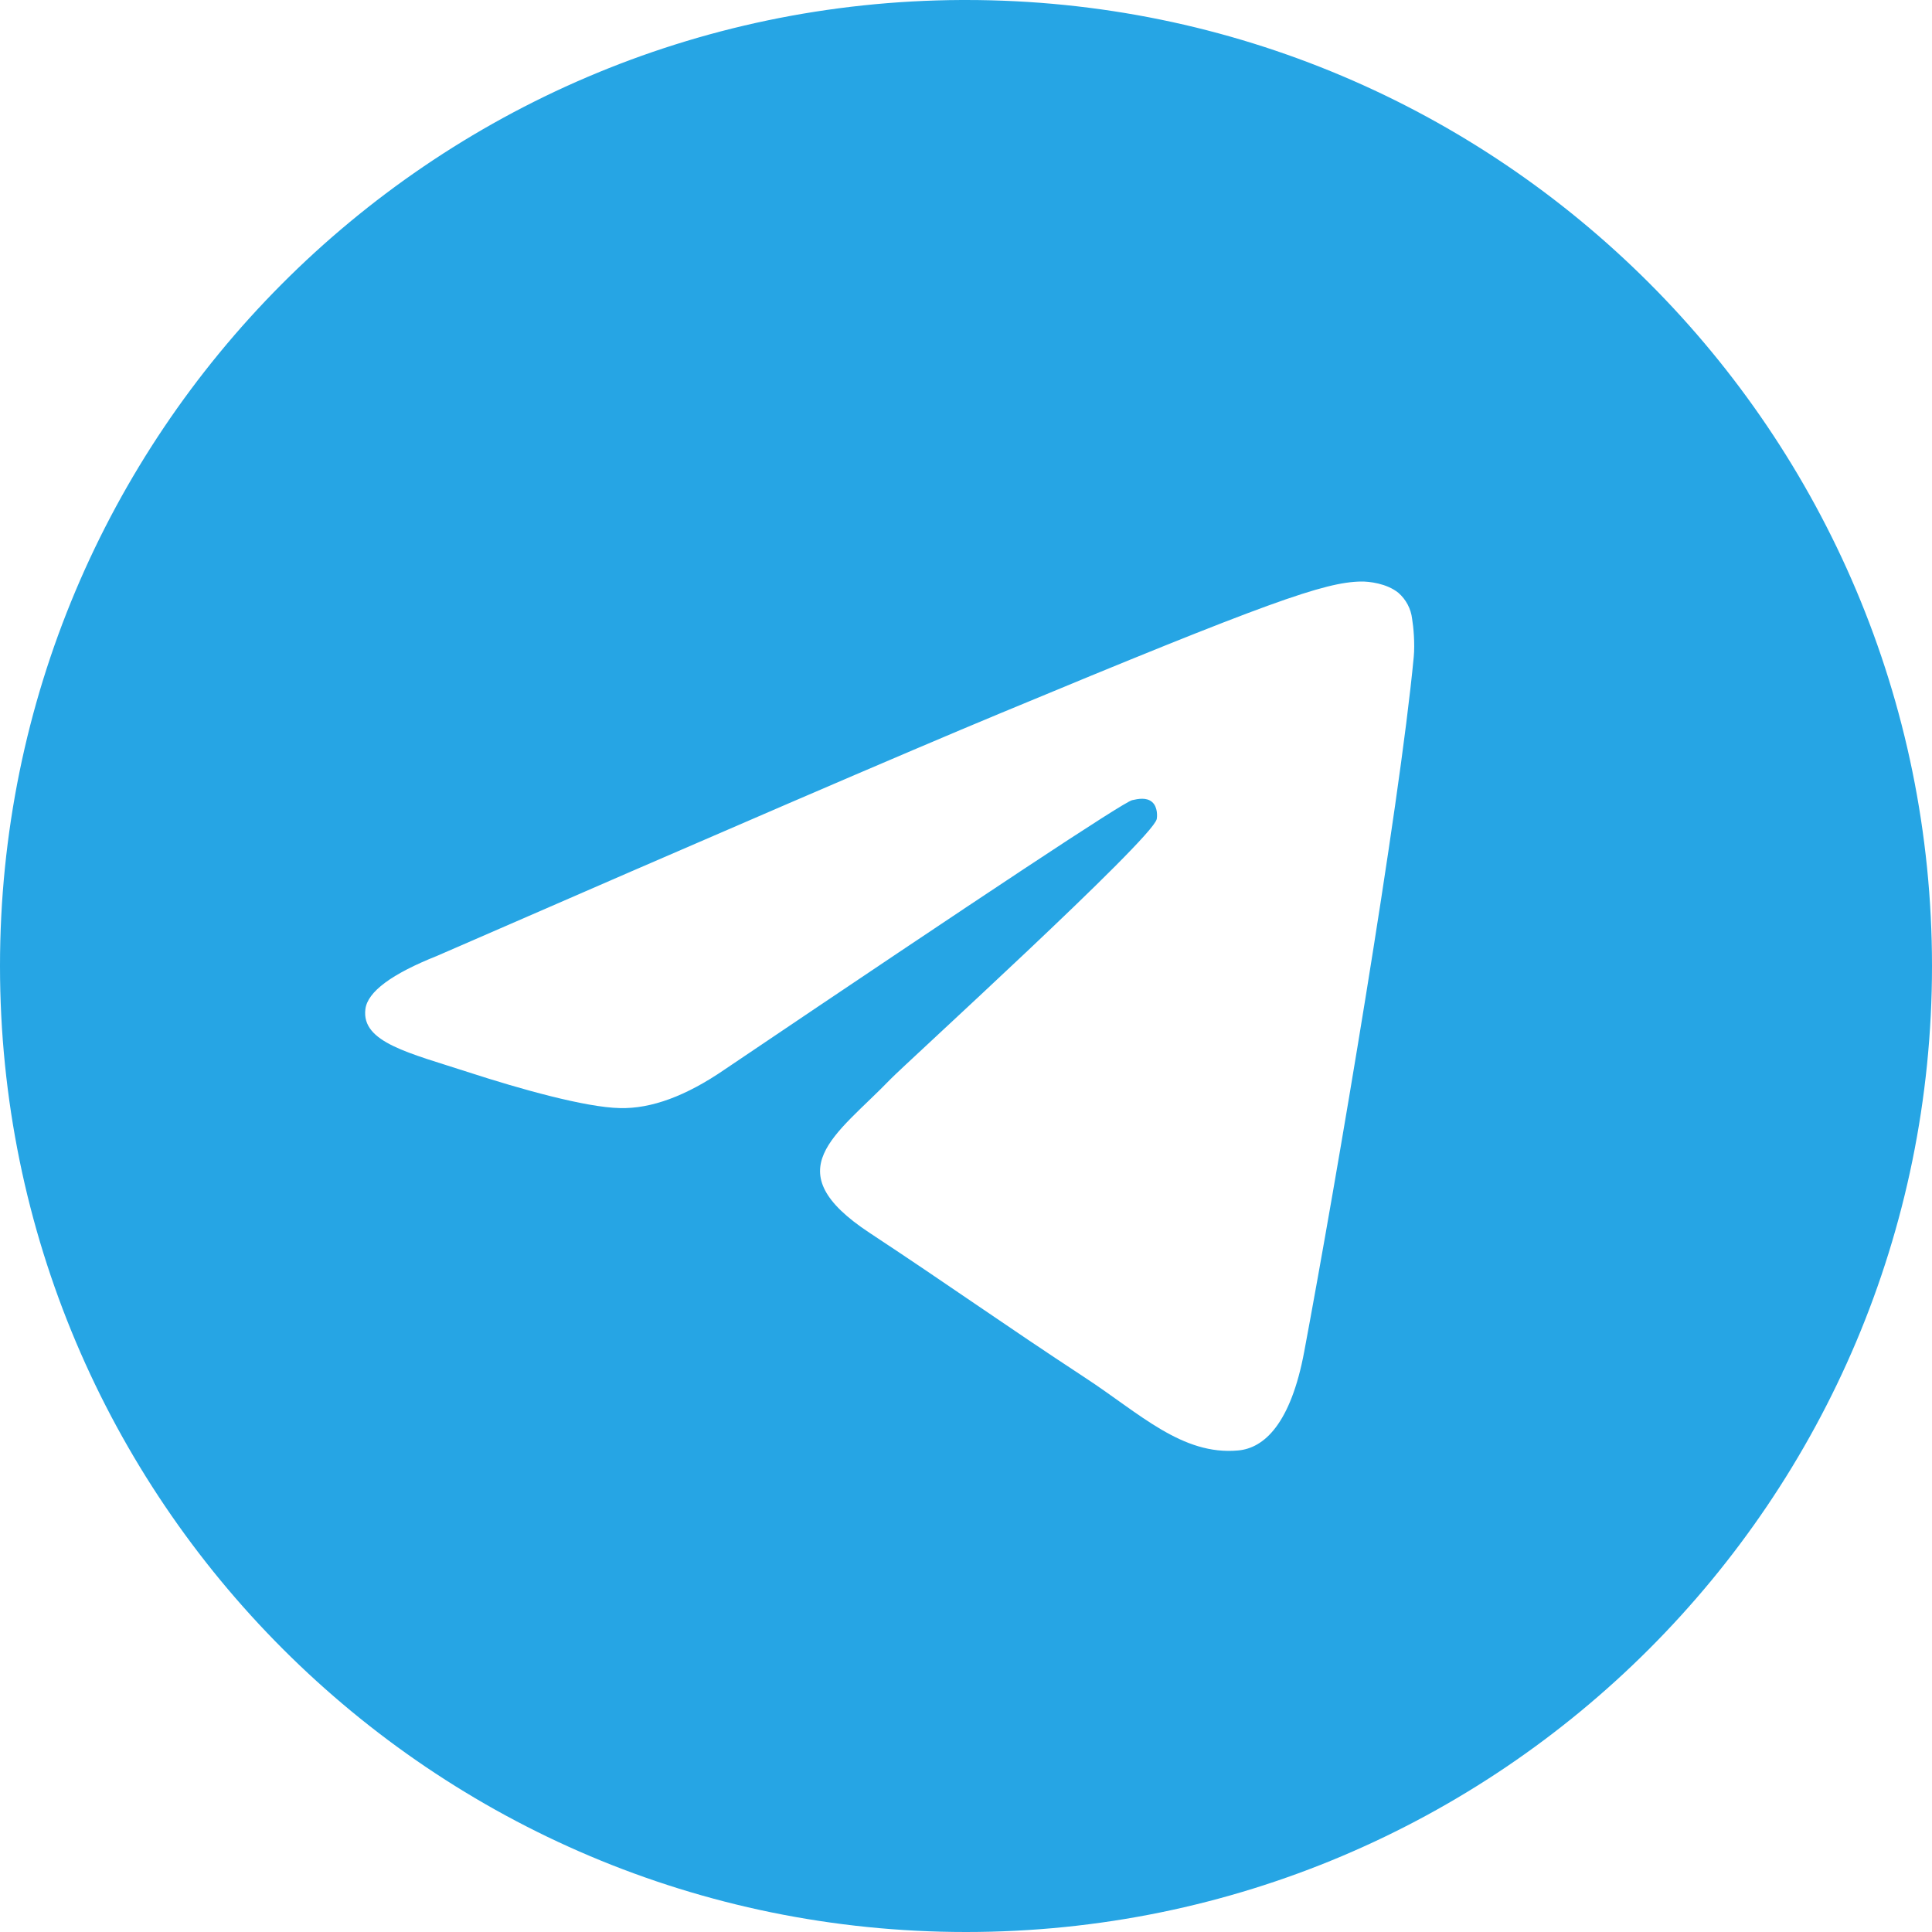
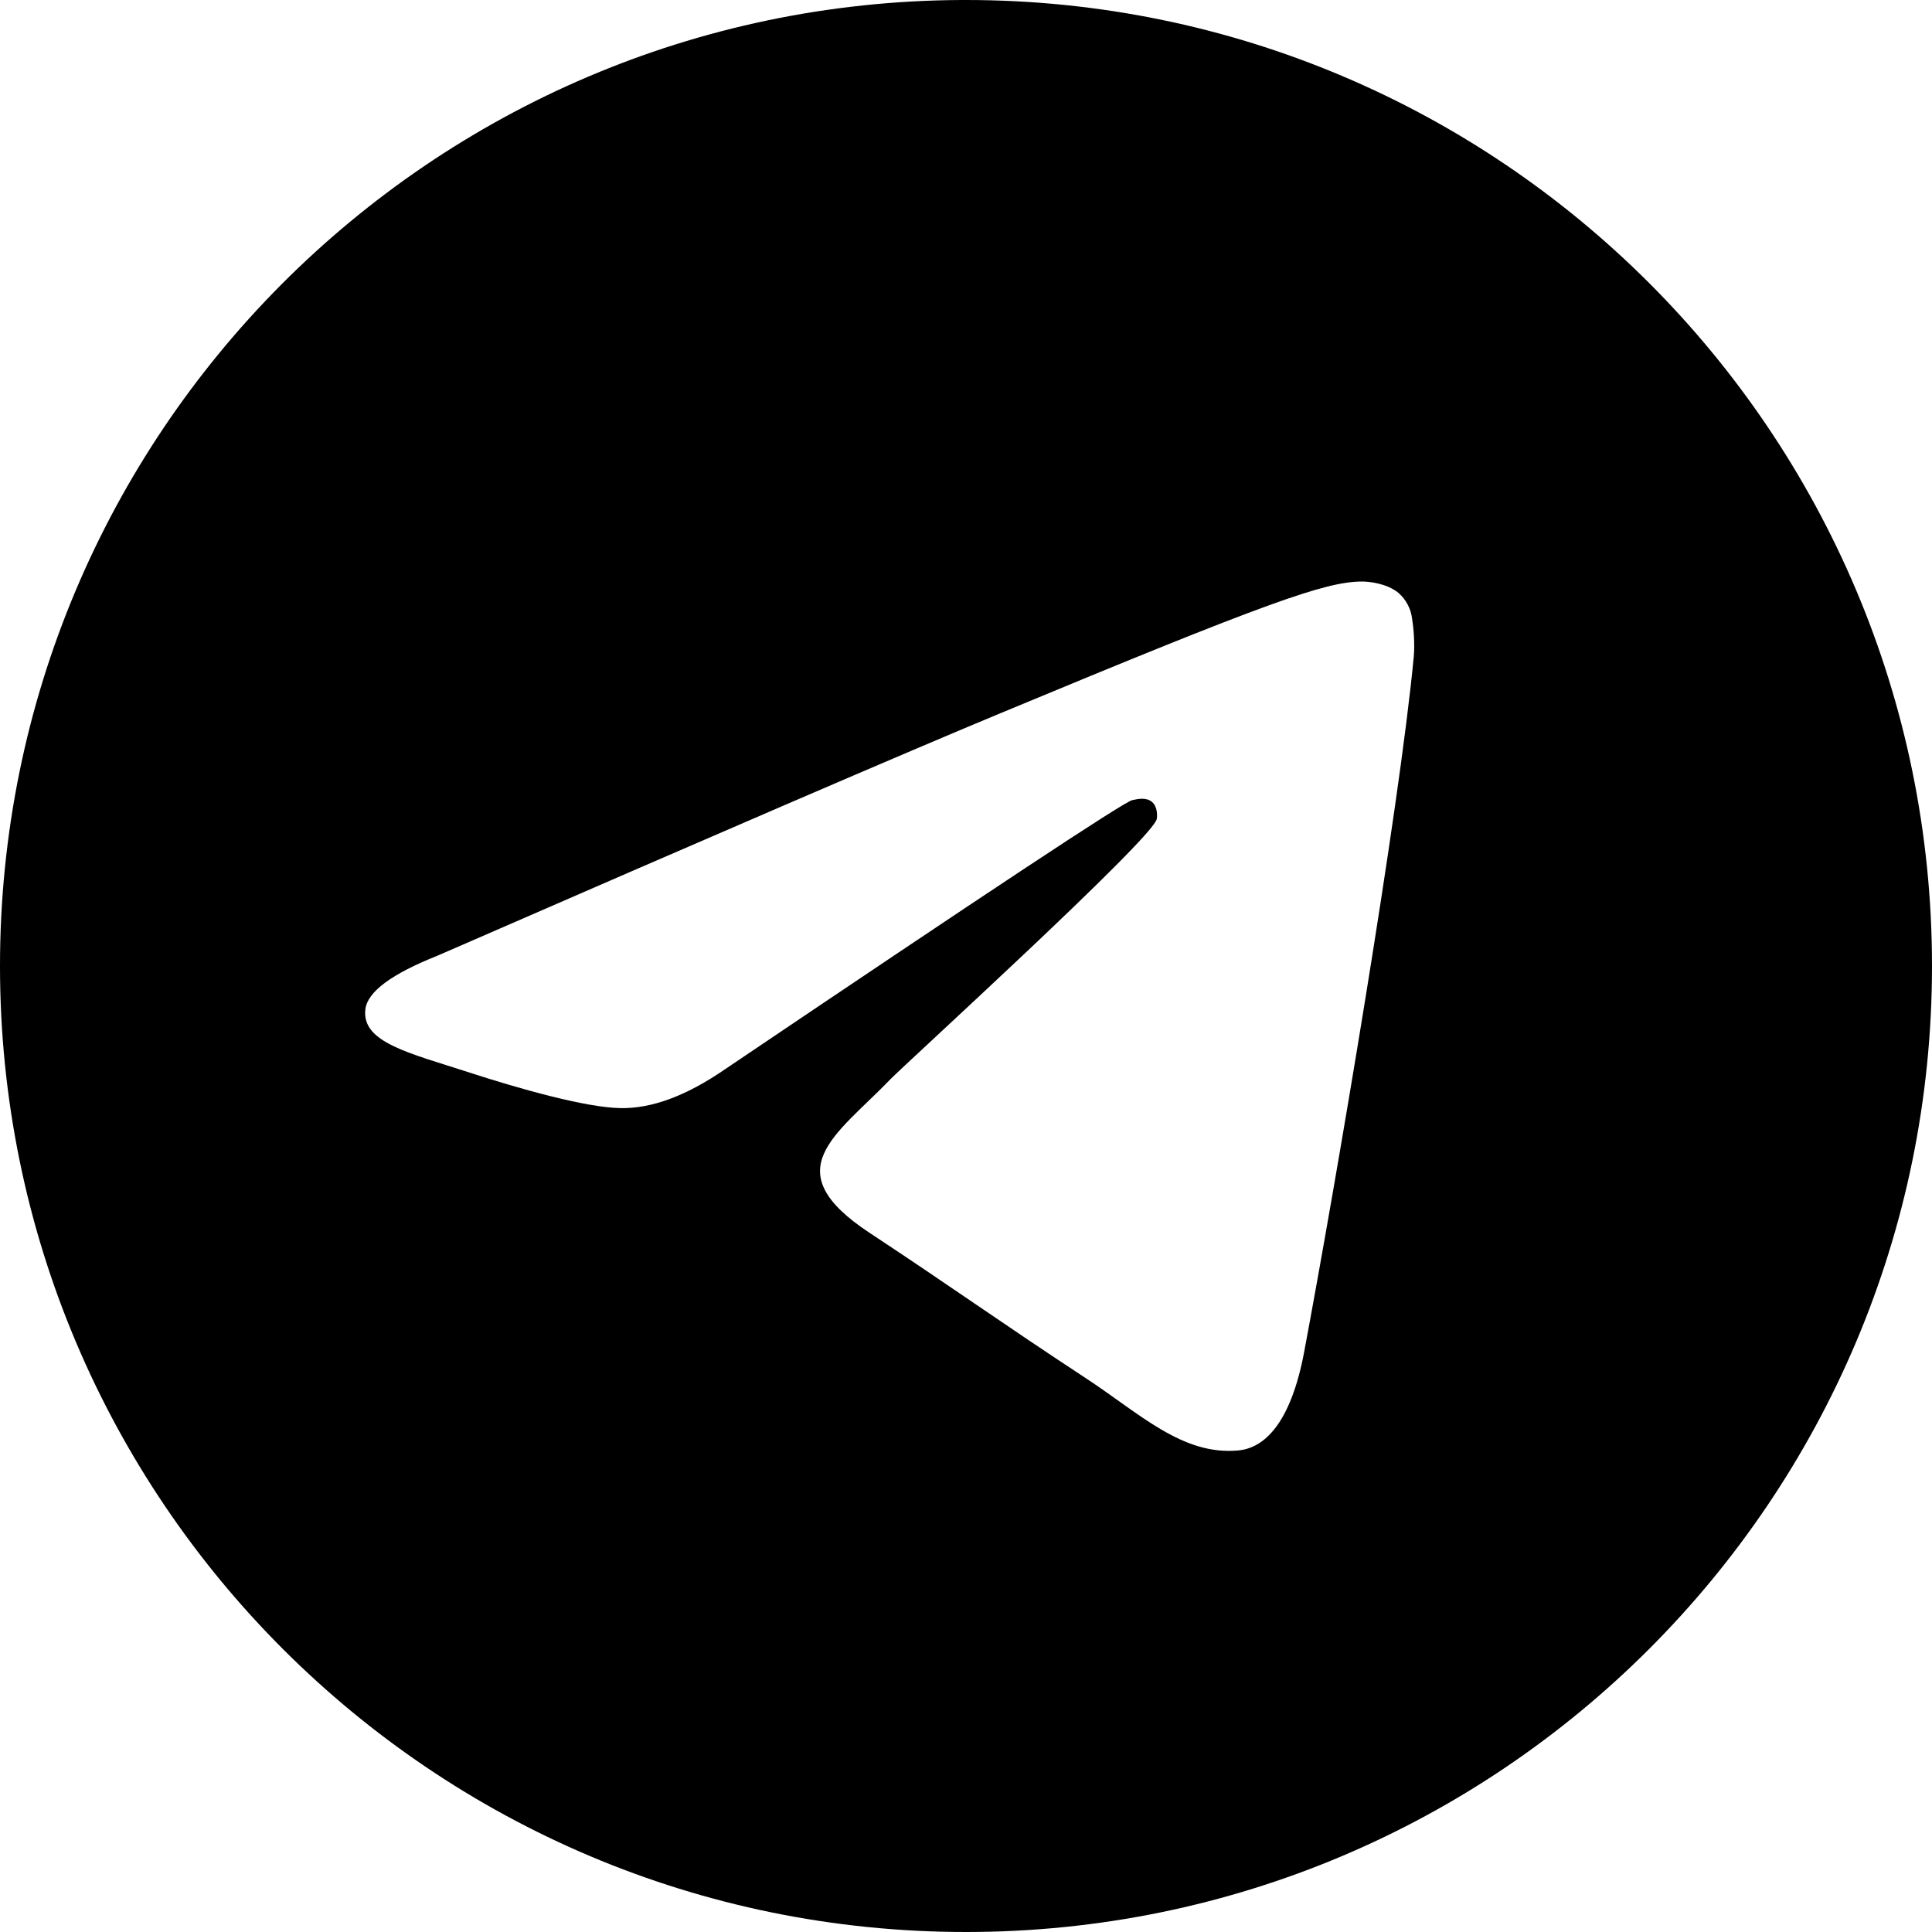
<svg xmlns="http://www.w3.org/2000/svg" role="img" viewBox="0 0 24 24">
-   <path d="M11.944 0A12 12 0 0 0 0 12a12 12 0 0 0 12 12 12 12 0 0 0 12-12A12 12 0 0 0 12 0a12 12 0 0 0-.056 0zm4.962 7.224c.1-.002.321.023.465.14a.506.506 0 0 1 .171.325c.016.093.036.306.02.472-.18 1.898-.962 6.502-1.36 8.627-.168.9-.499 1.201-.82 1.23-.696.065-1.225-.46-1.9-.902-1.056-.693-1.653-1.124-2.678-1.8-1.185-.78-.417-1.21.258-1.91.177-.184 3.247-2.977 3.307-3.23.007-.032.014-.15-.056-.212s-.174-.041-.249-.024c-.106.024-1.793 1.14-5.061 3.345-.48.33-.913.49-1.302.48-.428-.008-1.252-.241-1.865-.44-.752-.245-1.349-.374-1.297-.789.027-.216.325-.437.893-.663 3.498-1.524 5.83-2.529 6.998-3.014 3.332-1.386 4.025-1.627 4.476-1.635z" fill="#26A5E4" />
+   <path d="M11.944 0A12 12 0 0 0 0 12a12 12 0 0 0 12 12 12 12 0 0 0 12-12A12 12 0 0 0 12 0a12 12 0 0 0-.056 0zm4.962 7.224c.1-.002.321.023.465.14a.506.506 0 0 1 .171.325c.016.093.036.306.02.472-.18 1.898-.962 6.502-1.36 8.627-.168.9-.499 1.201-.82 1.23-.696.065-1.225-.46-1.9-.902-1.056-.693-1.653-1.124-2.678-1.8-1.185-.78-.417-1.21.258-1.91.177-.184 3.247-2.977 3.307-3.23.007-.032.014-.15-.056-.212s-.174-.041-.249-.024c-.106.024-1.793 1.14-5.061 3.345-.48.33-.913.49-1.302.48-.428-.008-1.252-.241-1.865-.44-.752-.245-1.349-.374-1.297-.789.027-.216.325-.437.893-.663 3.498-1.524 5.83-2.529 6.998-3.014 3.332-1.386 4.025-1.627 4.476-1.635z" />
</svg>
